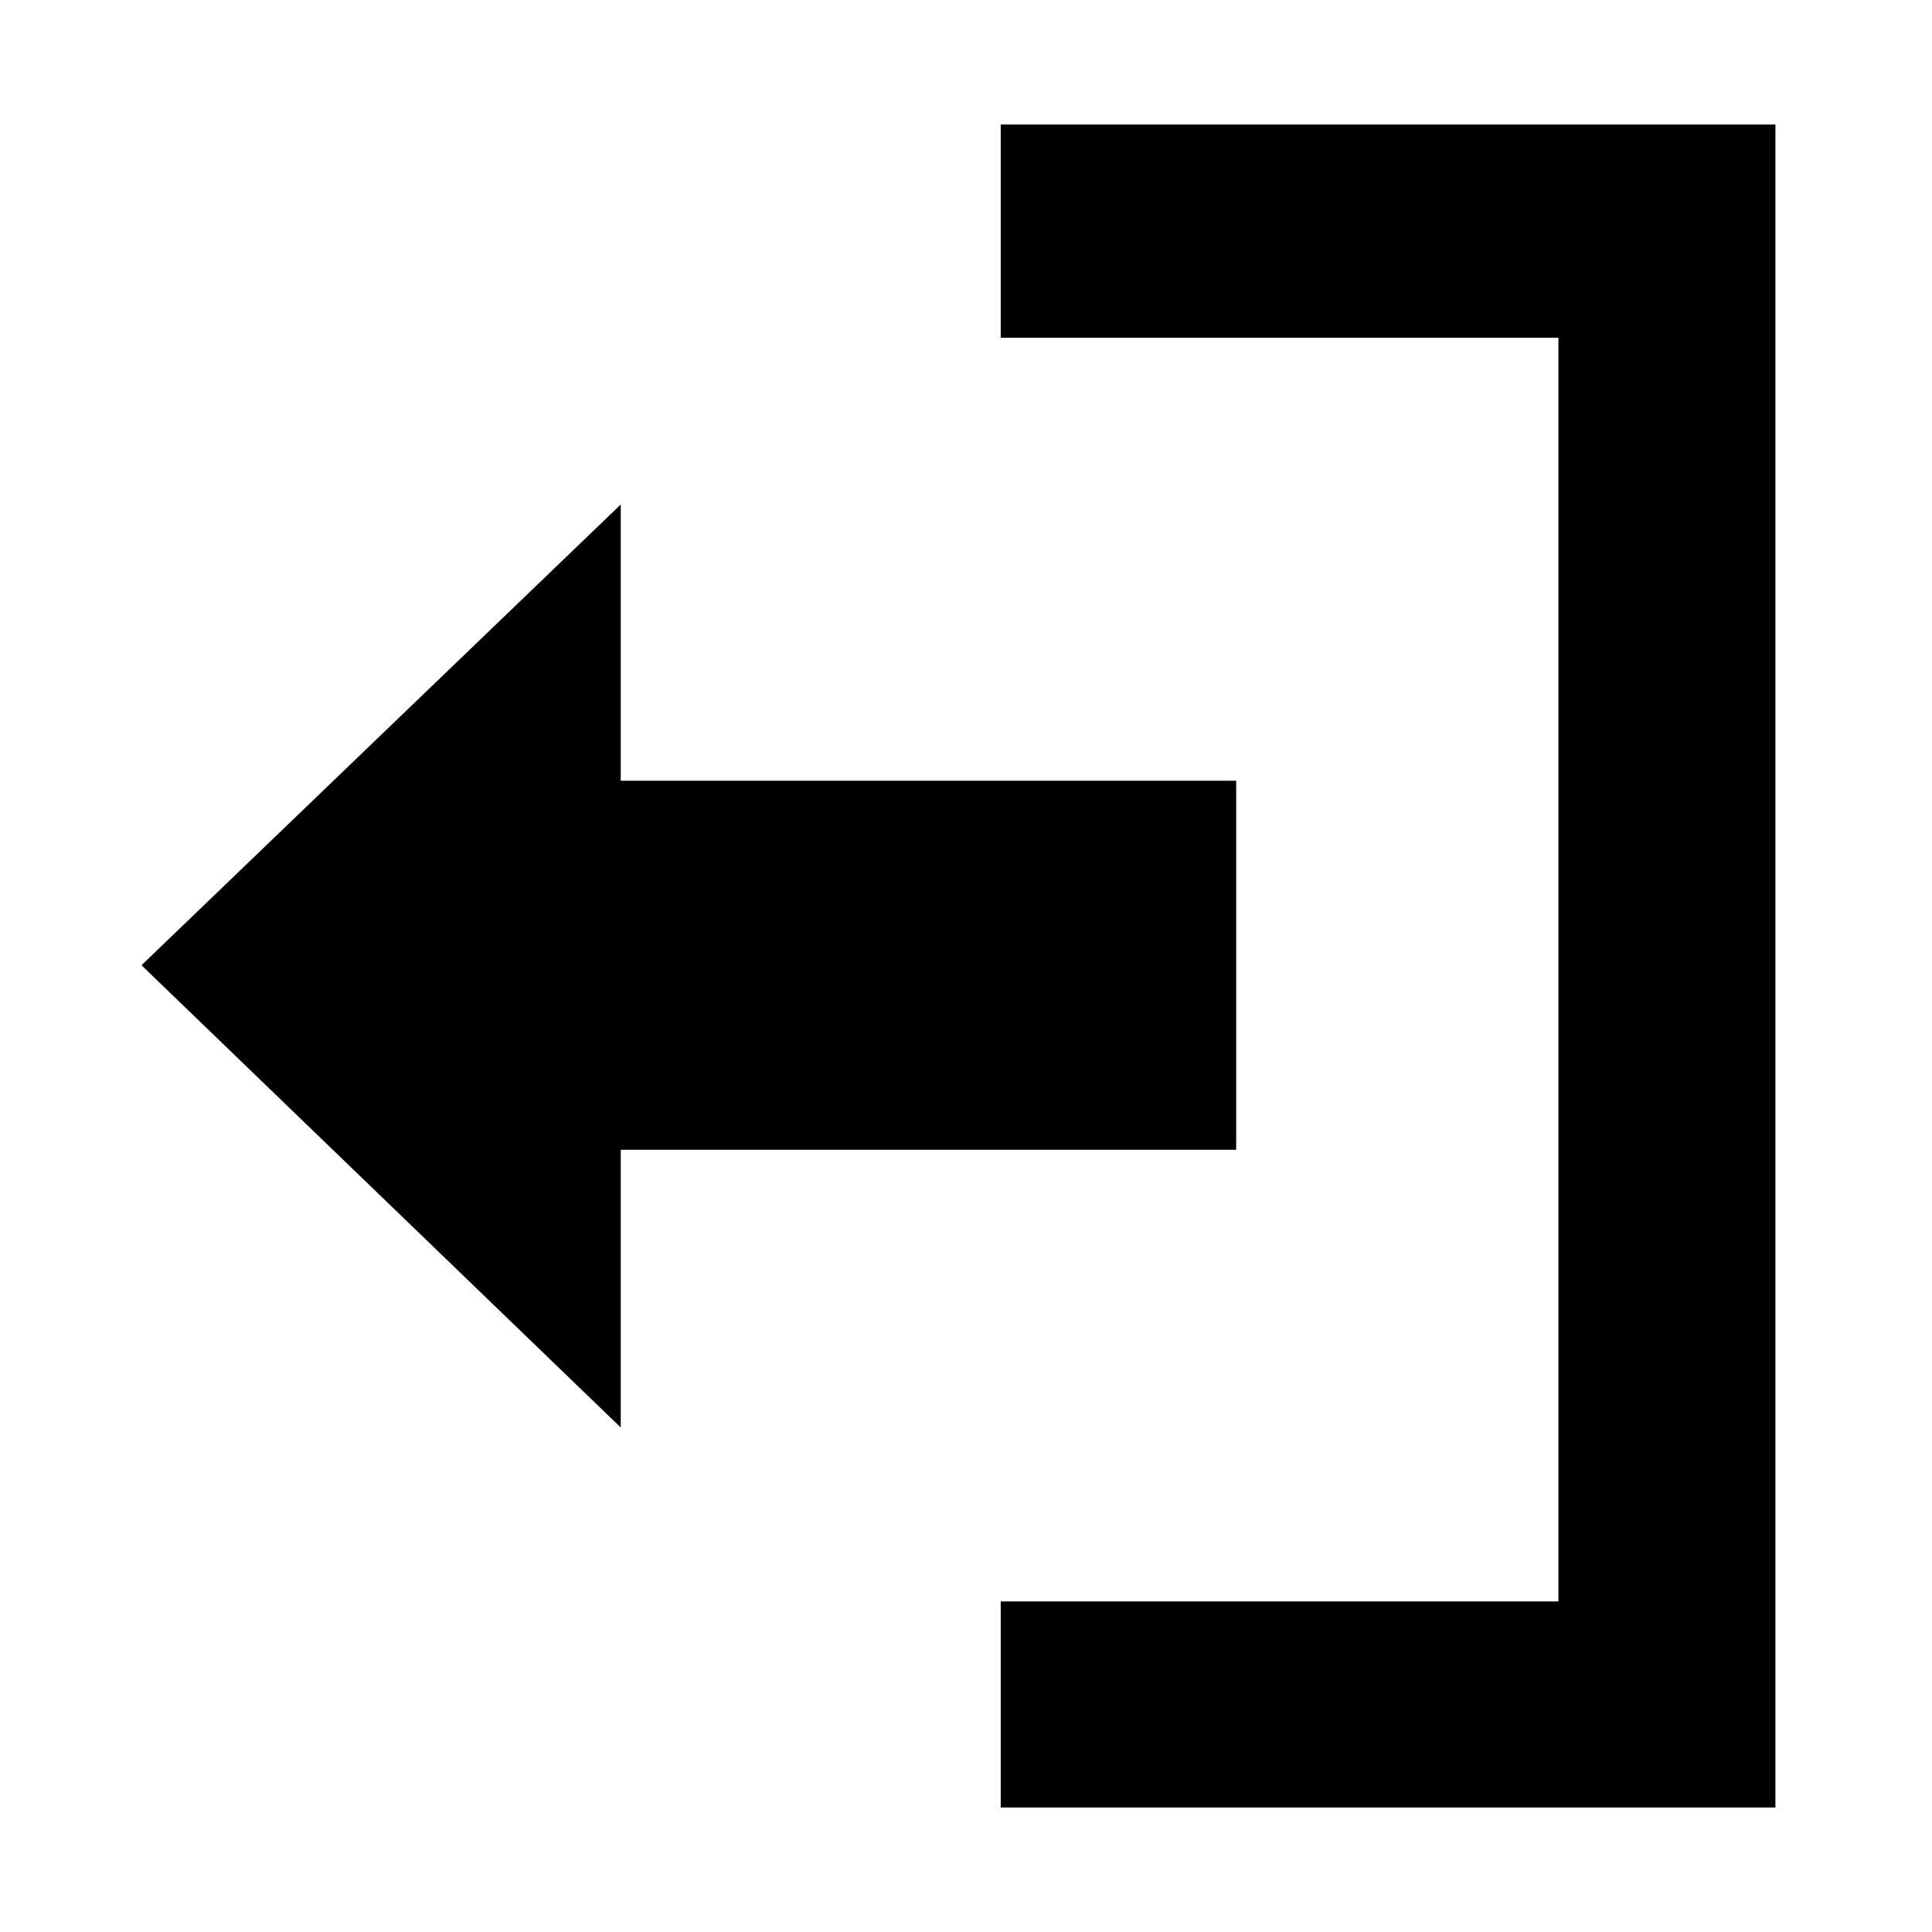
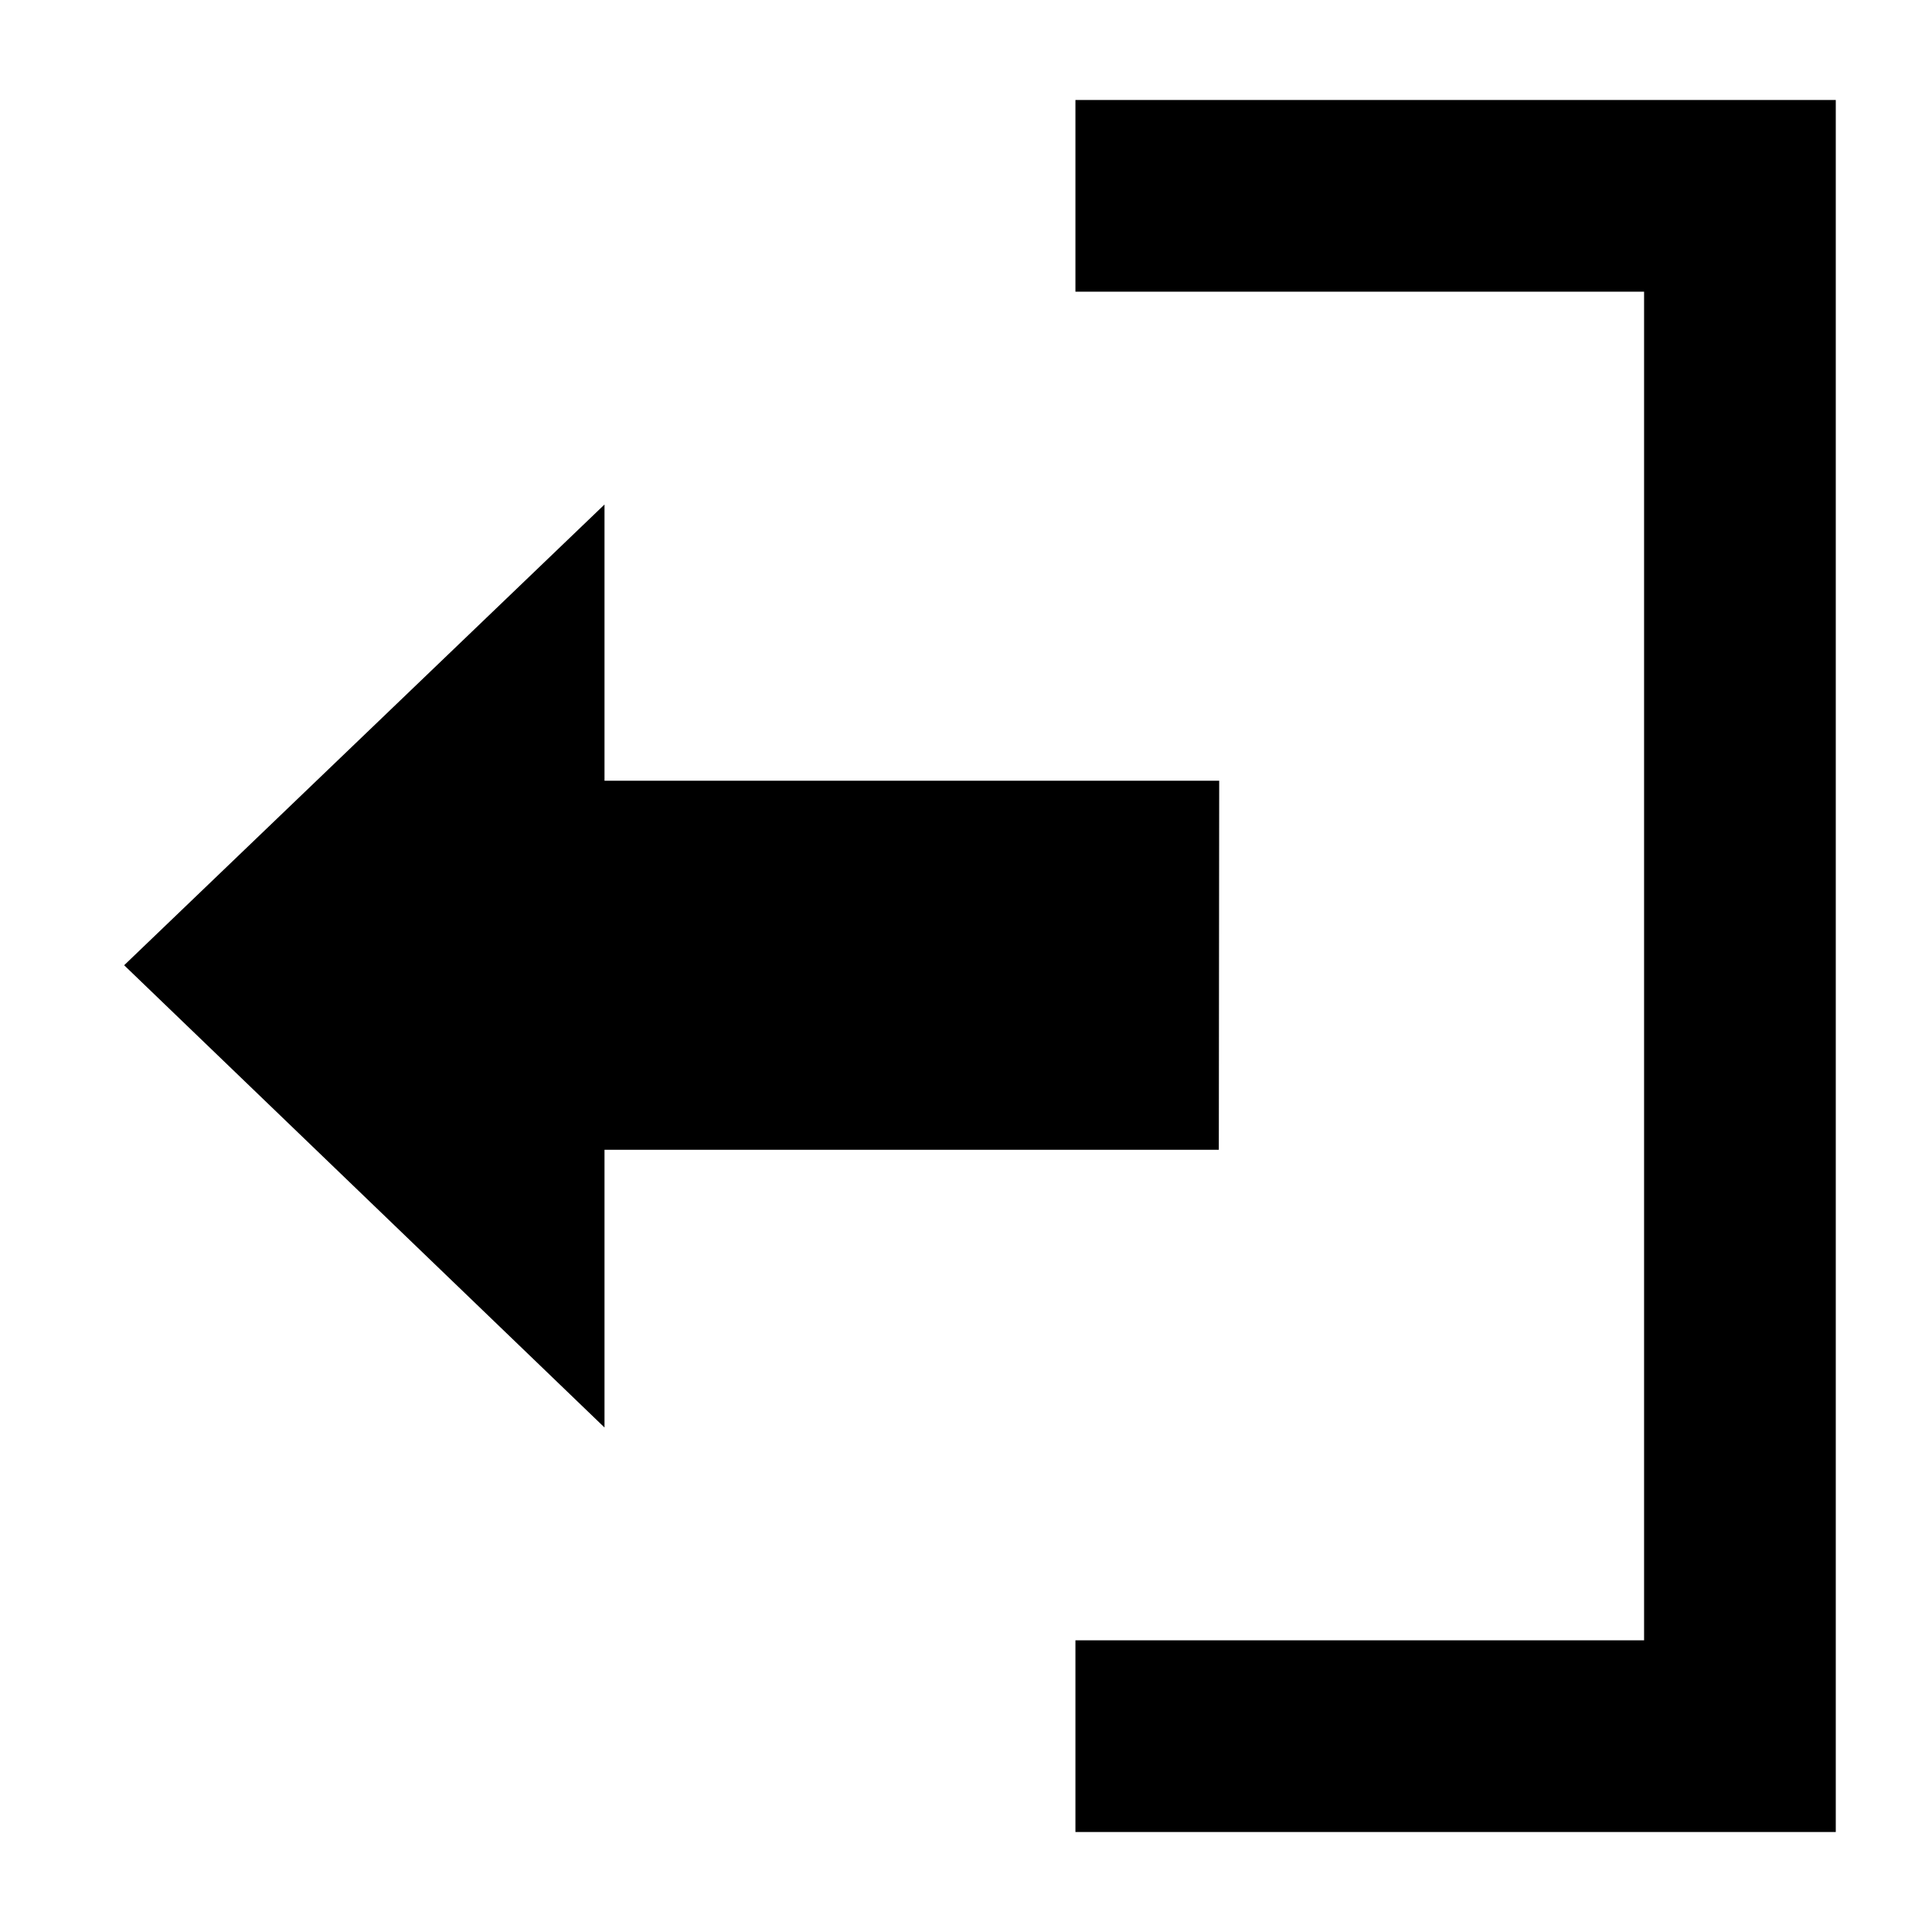
<svg xmlns="http://www.w3.org/2000/svg" version="1.1" id="Capa_1" x="0px" y="0px" viewBox="0 0 512 512" style="enable-background:new 0 0 512 512;" xml:space="preserve">
-   <g>
-     <polygon points="265.2,33 265.2,89.5 413,89.5 413,424.4 265.2,424.4 265.2,479 470.5,479 470.5,33  " />
-     <polygon points="37.5,255.8 164.5,133.7 164.5,206.9 327.6,206.9 327.6,304.7 164.5,304.7 164.5,378.3  " />
-   </g>
+   <polygon points="285,26.5 285,77.3 435.7,77.3 435.7,434.7 285,434.7 285,485.5 486.5,485.5 486.5,26.5 " />
+   <polygon points="160.2,378.3 160.2,304.7 323,304.7 323.1,206.9 160.2,206.9 160.2,133.7 32.9,255.8 " />
</svg>
